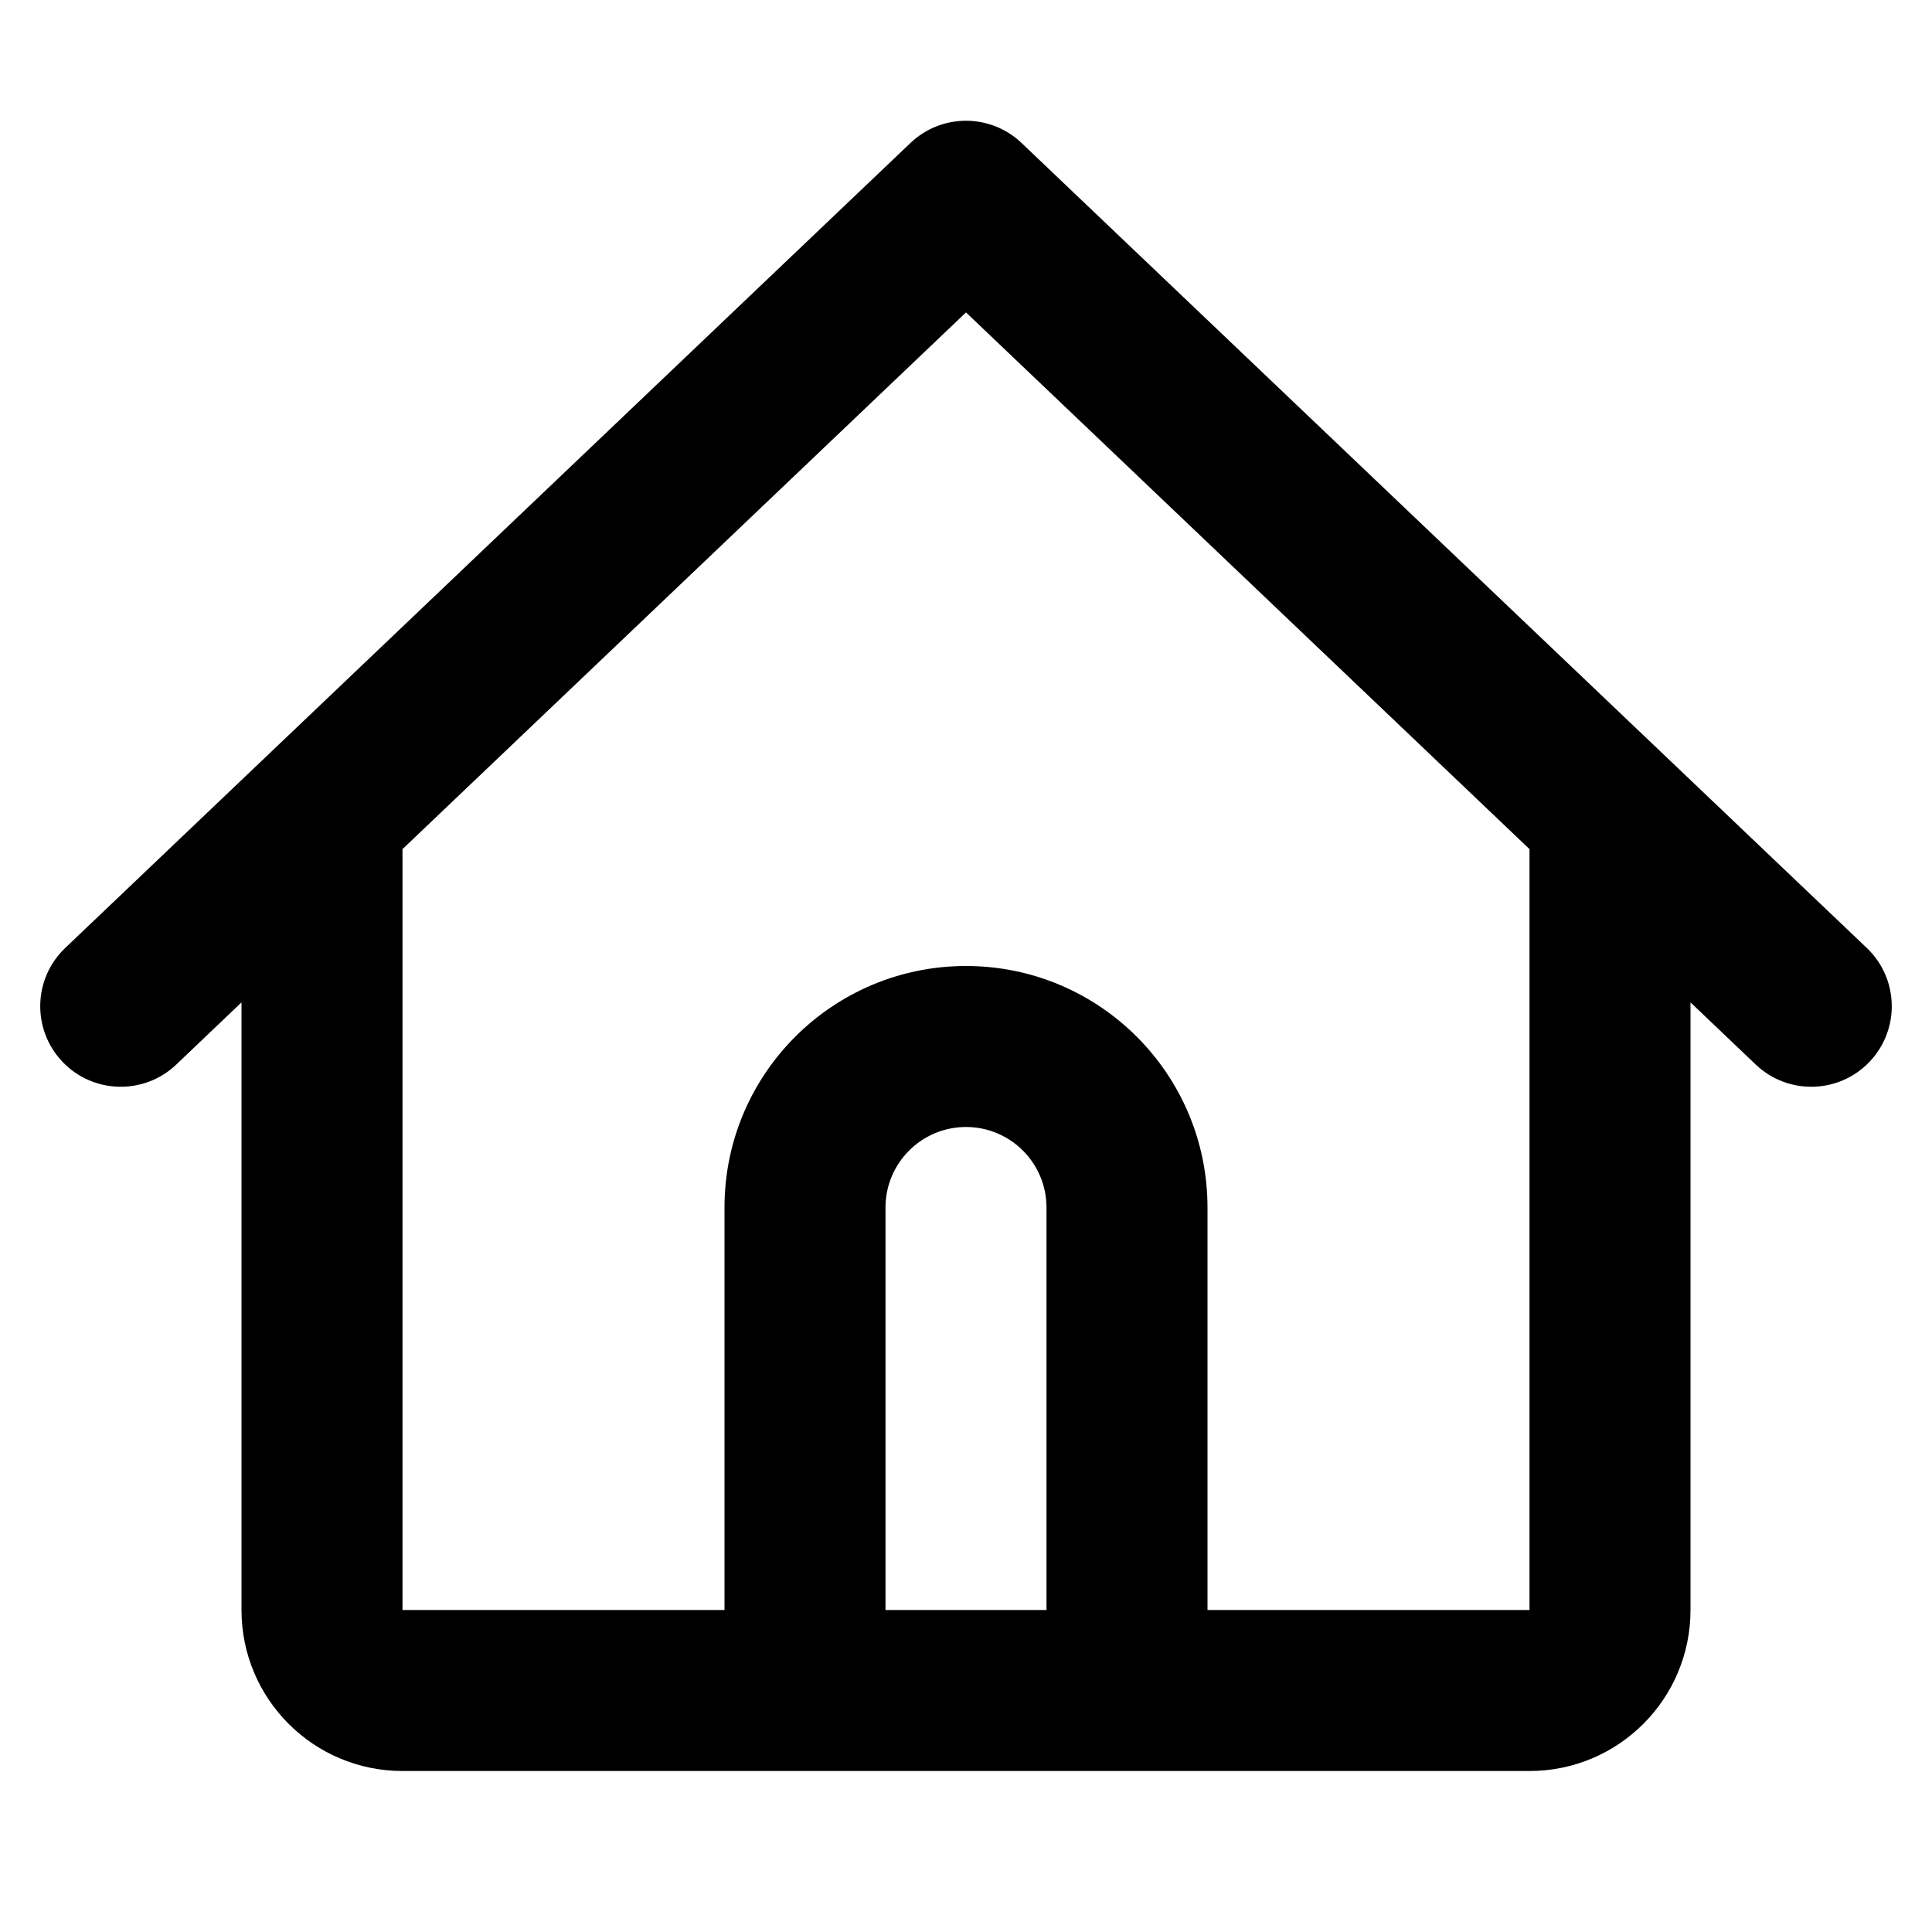
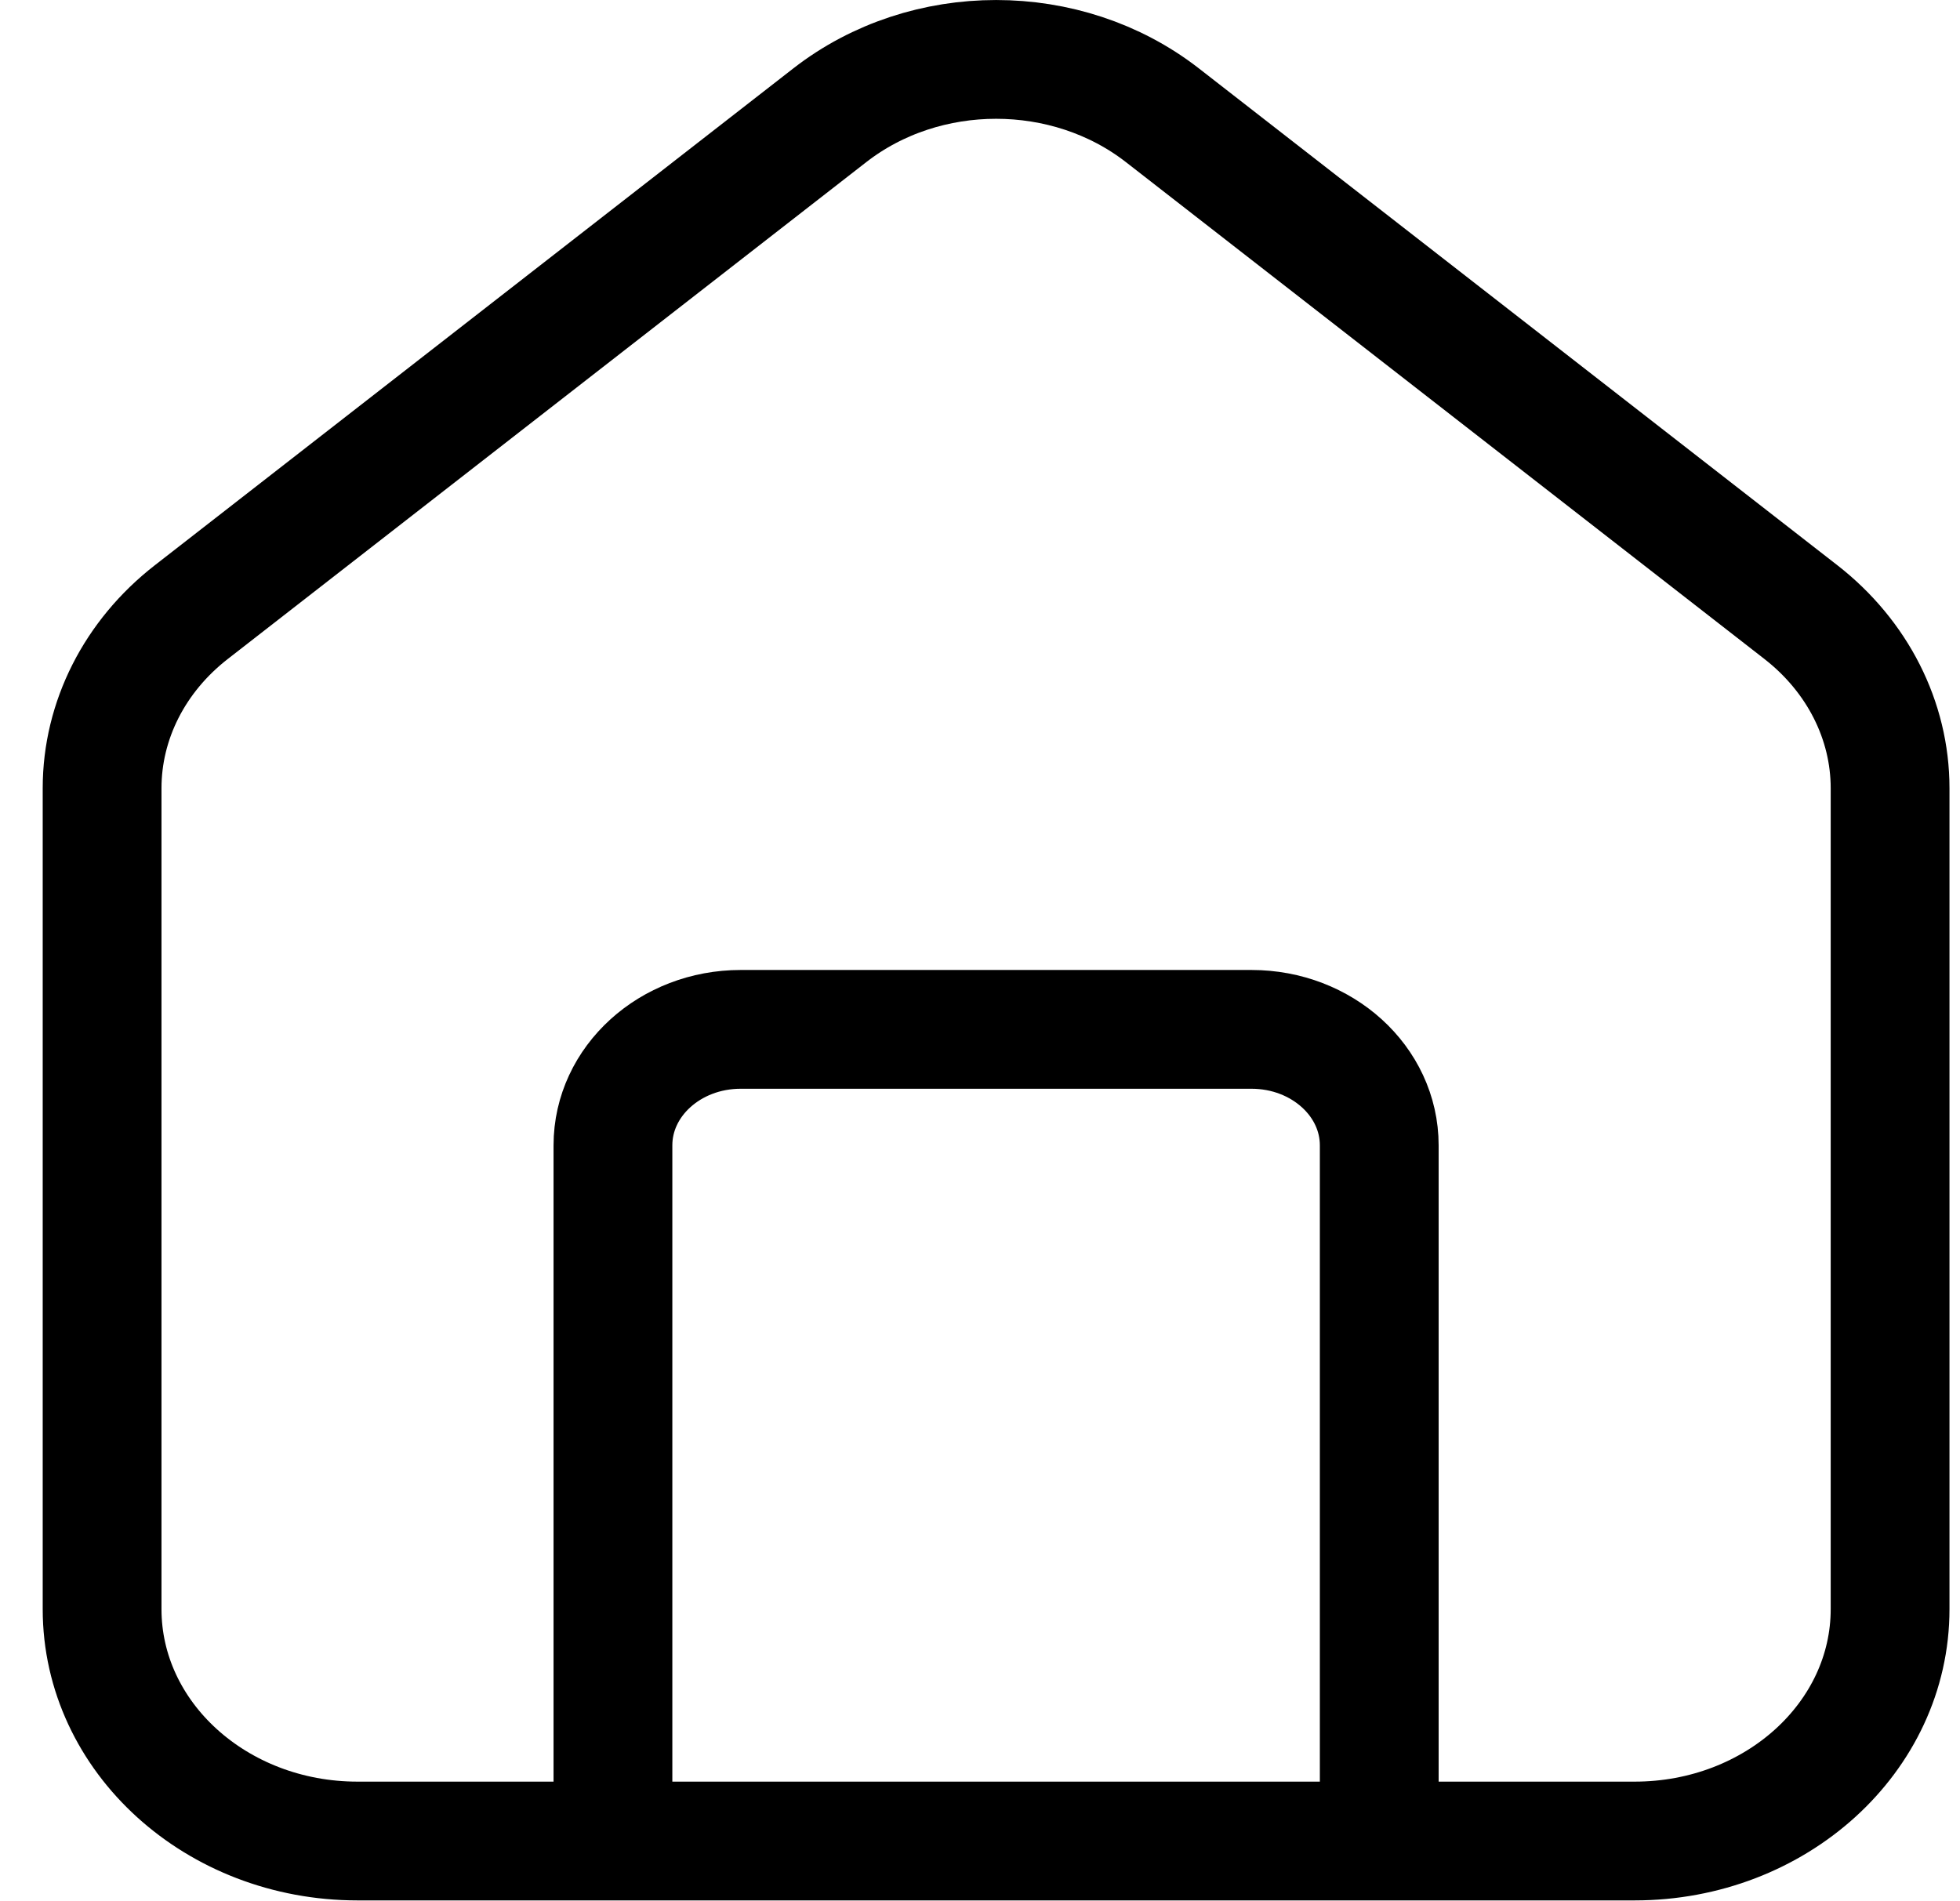
- <svg xmlns="http://www.w3.org/2000/svg" width="800px" height="800px" viewBox="0 0 24 24" fill="none">
-   <path fill-rule="evenodd" clip-rule="evenodd" d="M11.31 1.776C11.697 1.408 12.303 1.408 12.69 1.776L20.69 9.395L23.19 11.776C23.59 12.157 23.605 12.79 23.224 13.19C22.843 13.59 22.21 13.605 21.81 13.224L21 12.452V20C21 21.105 20.105 22 19 22H14H10H5C3.895 22 3 21.105 3 20V12.452L2.19 13.224C1.79 13.605 1.157 13.59 0.776 13.19C0.395 12.79 0.41 12.157 0.81 11.776L3.31 9.395L11.31 1.776ZM5 10.548V20H9V15C9 13.343 10.343 12 12 12C13.657 12 15 13.343 15 15V20H19V10.548L12 3.881L5 10.548ZM13 20V15C13 14.448 12.552 14 12 14C11.448 14 11 14.448 11 15V20H13Z" fill="#000000" />
+ <svg xmlns="http://www.w3.org/2000/svg" width="33" height="32" viewBox="0 0 33 32" fill="none">
+   <path d="M10.32 31H6.019C3.644 31 1.719 29.252 1.719 27.095V13.272C1.719 12.132 2.267 11.049 3.221 10.307L13.972 1.94C15.583 0.687 17.959 0.687 19.57 1.94L30.321 10.307C31.274 11.049 31.823 12.132 31.823 13.272V27.095C31.823 29.252 29.898 31 27.522 31H23.222M10.32 31V19.286C10.32 18.207 11.283 17.333 12.47 17.333H21.071C22.259 17.333 23.222 18.207 23.222 19.286V31M10.32 31H23.222" stroke="black" stroke-width="2" stroke-linecap="round" stroke-linejoin="round" />
</svg>
